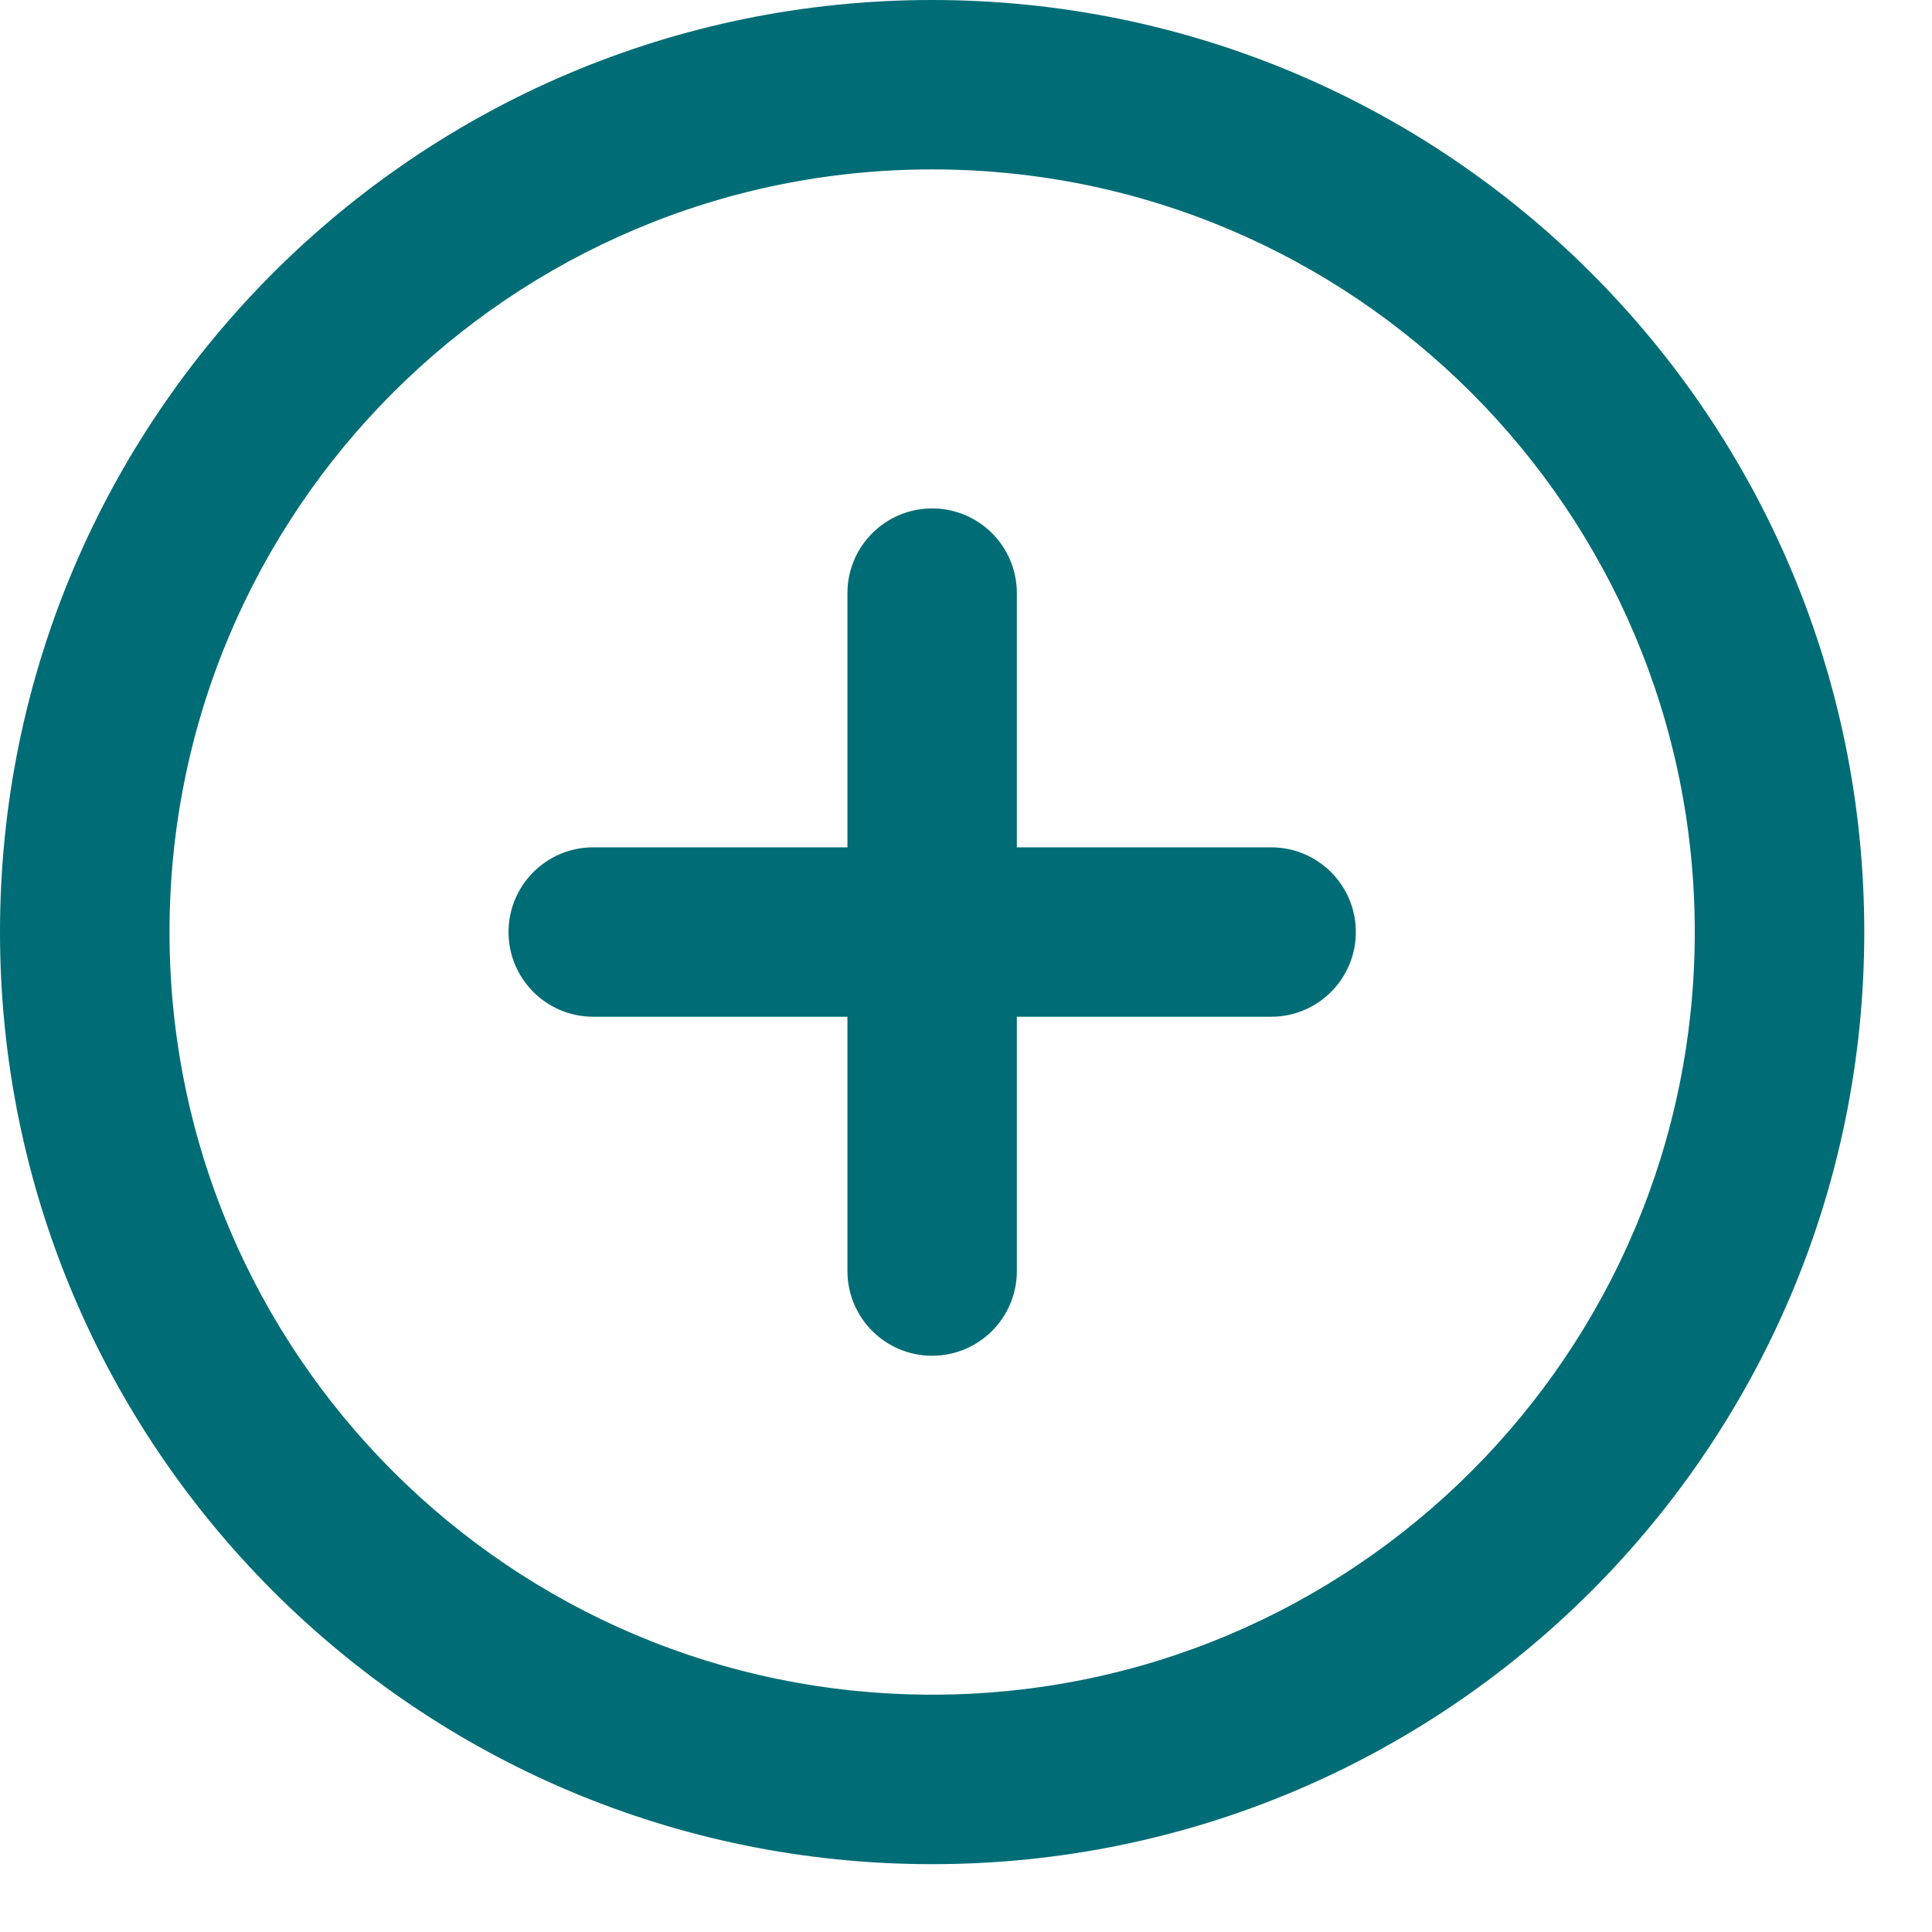
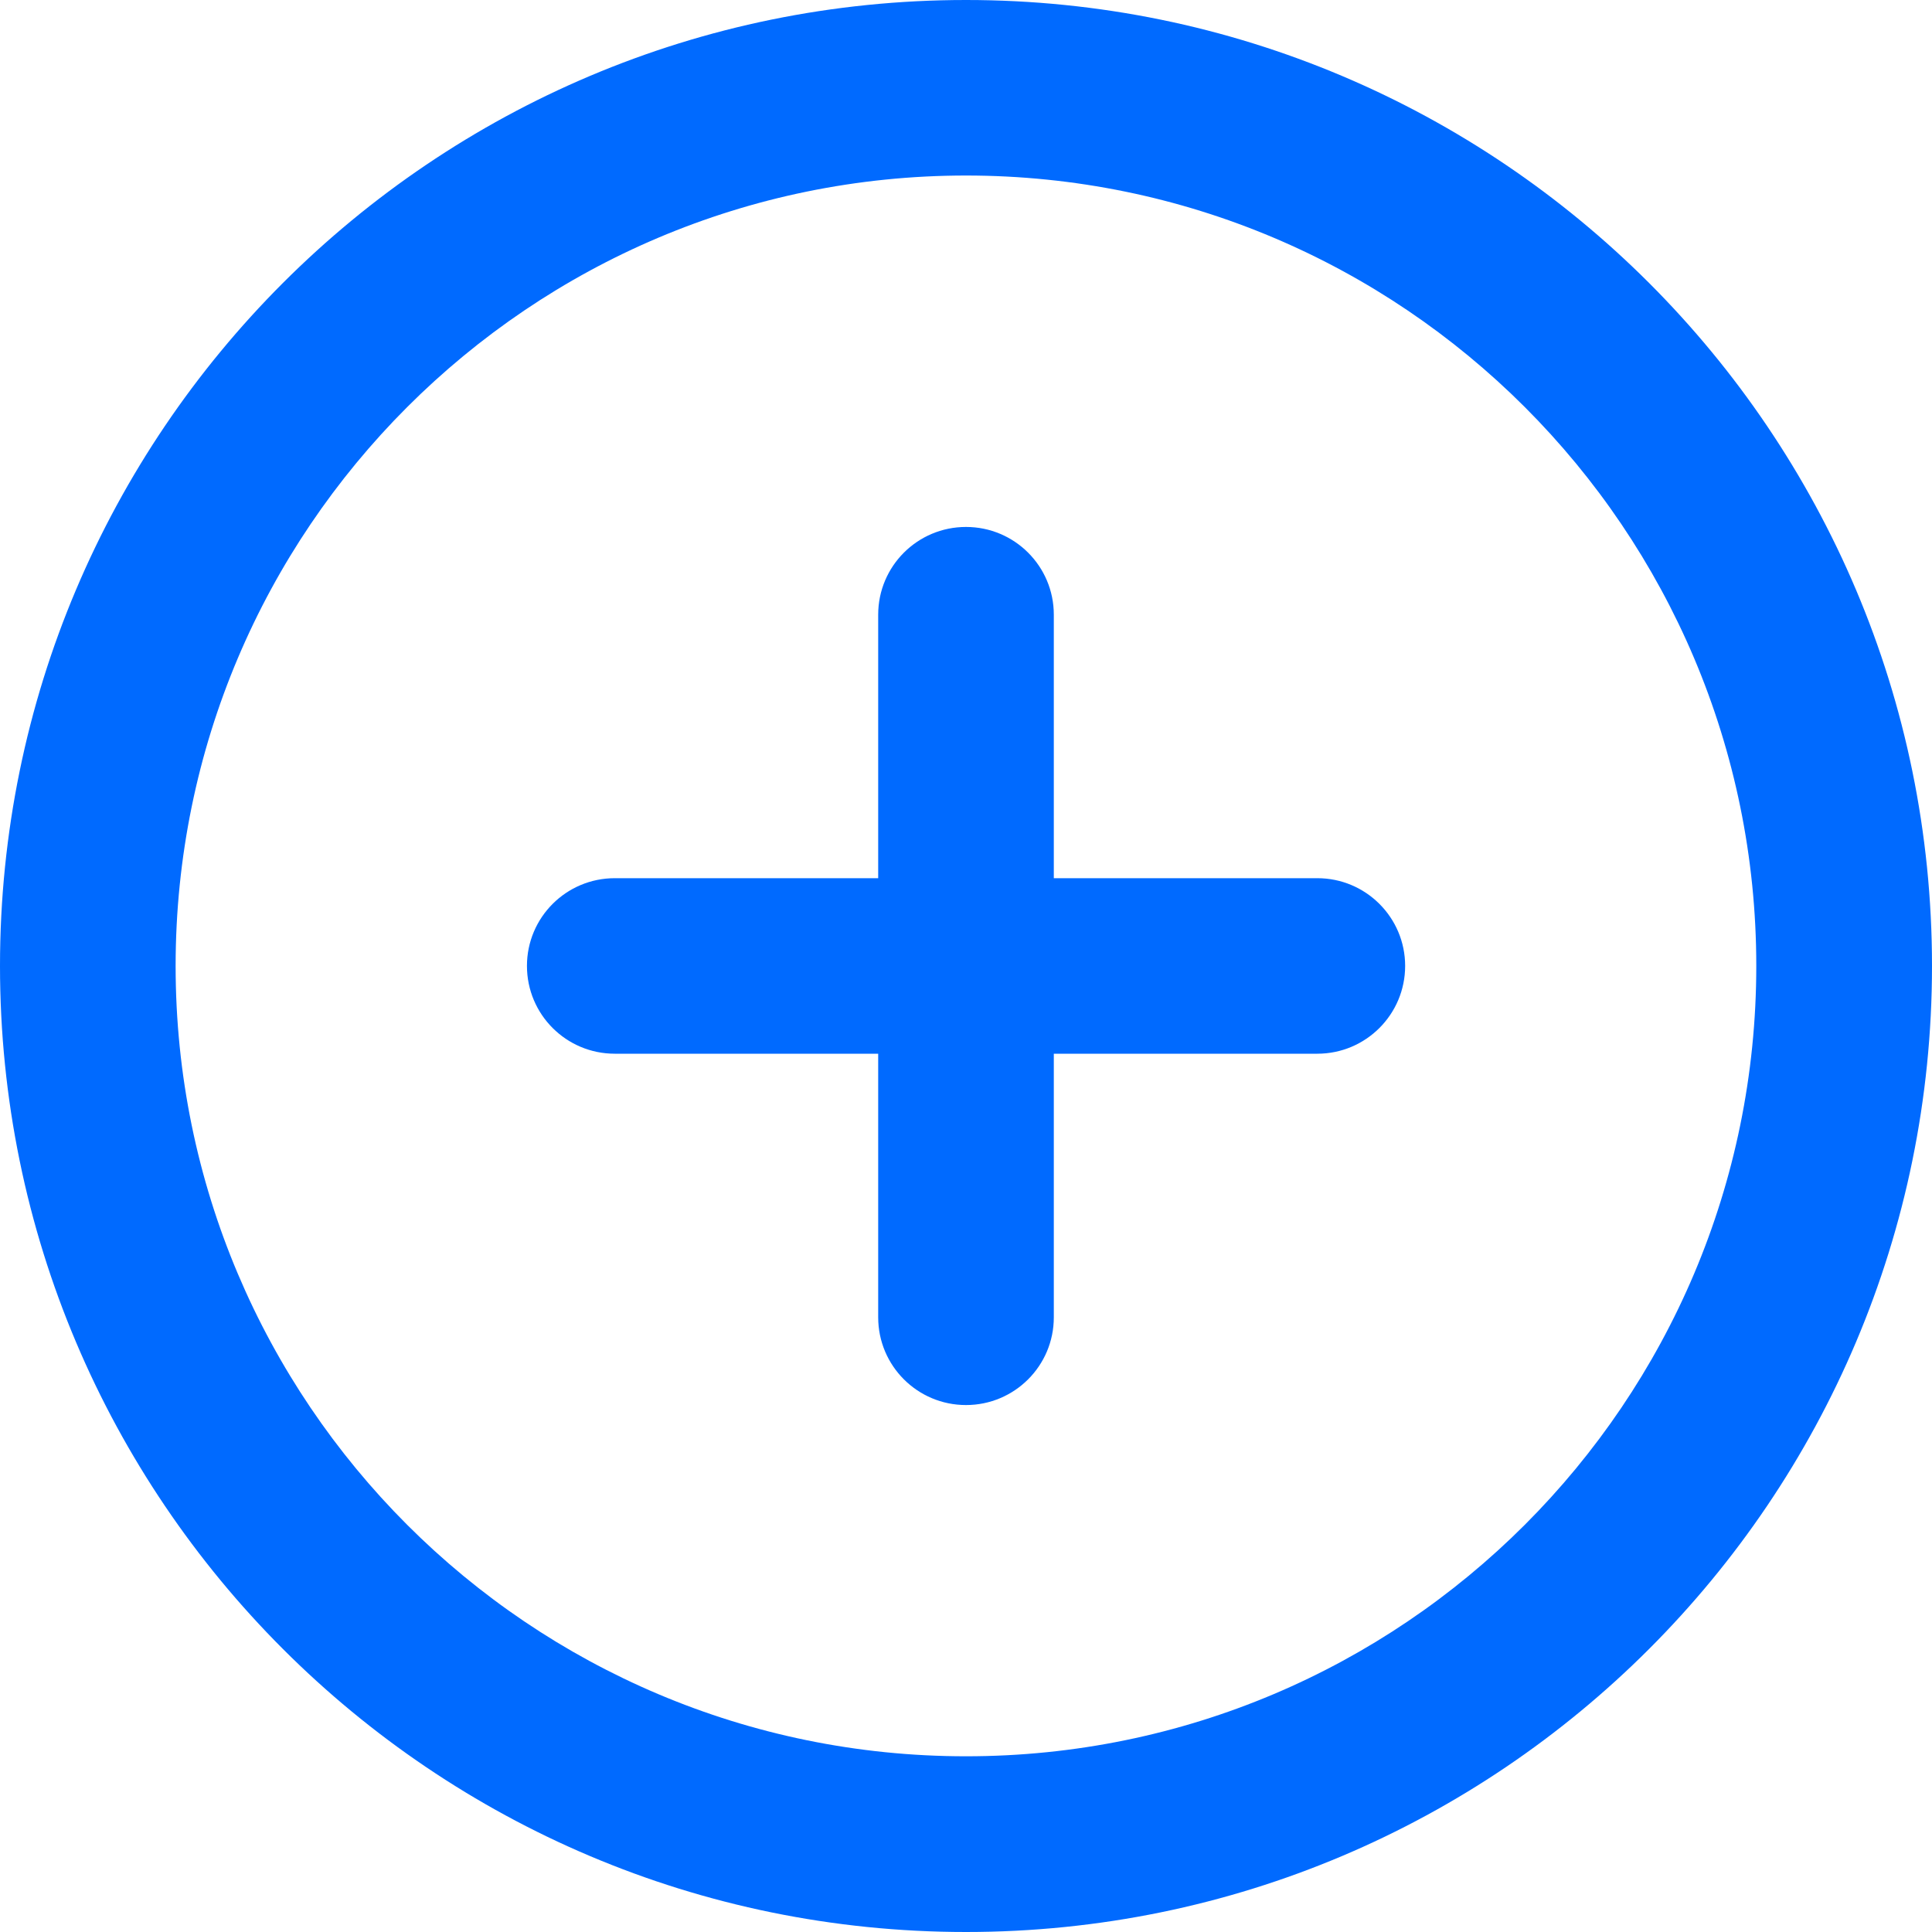
- <svg xmlns="http://www.w3.org/2000/svg" width="19" height="19" viewBox="0 0 19 19" fill="none">
-   <path d="M9.167 0C14.229 0 18.334 4.104 18.334 9.166C18.334 14.229 14.229 18.333 9.167 18.333C4.105 18.333 0 14.229 0 9.166C0 4.104 4.105 0 9.167 0ZM9.167 1.666C5.025 1.666 1.667 5.024 1.667 9.166C1.667 13.308 5.025 16.666 9.167 16.666C13.309 16.666 16.667 13.308 16.667 9.166C16.667 5.024 13.309 1.666 9.167 1.666ZM9.167 5C9.627 5 10 5.373 10 5.833V8.333H12.501C12.961 8.333 13.334 8.706 13.334 9.166C13.334 9.626 12.961 9.999 12.501 9.999H10V12.5C10 12.96 9.627 13.333 9.167 13.333C8.707 13.333 8.334 12.96 8.334 12.5V9.999H5.834C5.374 9.999 5.001 9.626 5.001 9.166C5.001 8.706 5.374 8.333 5.834 8.333H8.334V5.833C8.334 5.373 8.707 5 9.167 5Z" fill="#006C76" />
+ <svg xmlns="http://www.w3.org/2000/svg" width="20" height="20" viewBox="0 0 20 20" fill="none">
+   <path d="M10 0C15.522 0 20 4.477 20 9.999C20 15.522 15.522 20 10 20C4.478 20 0 15.522 0 9.999C0 4.477 4.478 0 10 0ZM10 1.817C5.482 1.818 1.819 5.481 1.818 9.999C1.818 14.518 5.482 18.181 10 18.181C14.518 18.181 18.181 14.518 18.181 9.999C18.181 5.481 14.518 1.818 10 1.817ZM10 5.455C10.502 5.455 10.909 5.861 10.909 6.363V9.091H13.637C14.139 9.091 14.546 9.498 14.546 9.999C14.546 10.501 14.139 10.908 13.637 10.908H10.909V13.637C10.909 14.139 10.502 14.545 10 14.545C9.498 14.545 9.091 14.139 9.091 13.637V10.908H6.364C5.862 10.908 5.455 10.502 5.455 9.999C5.455 9.497 5.862 9.091 6.364 9.091H9.091V6.363C9.091 5.861 9.498 5.455 10 5.455Z" fill="#006AFF" />
</svg>
